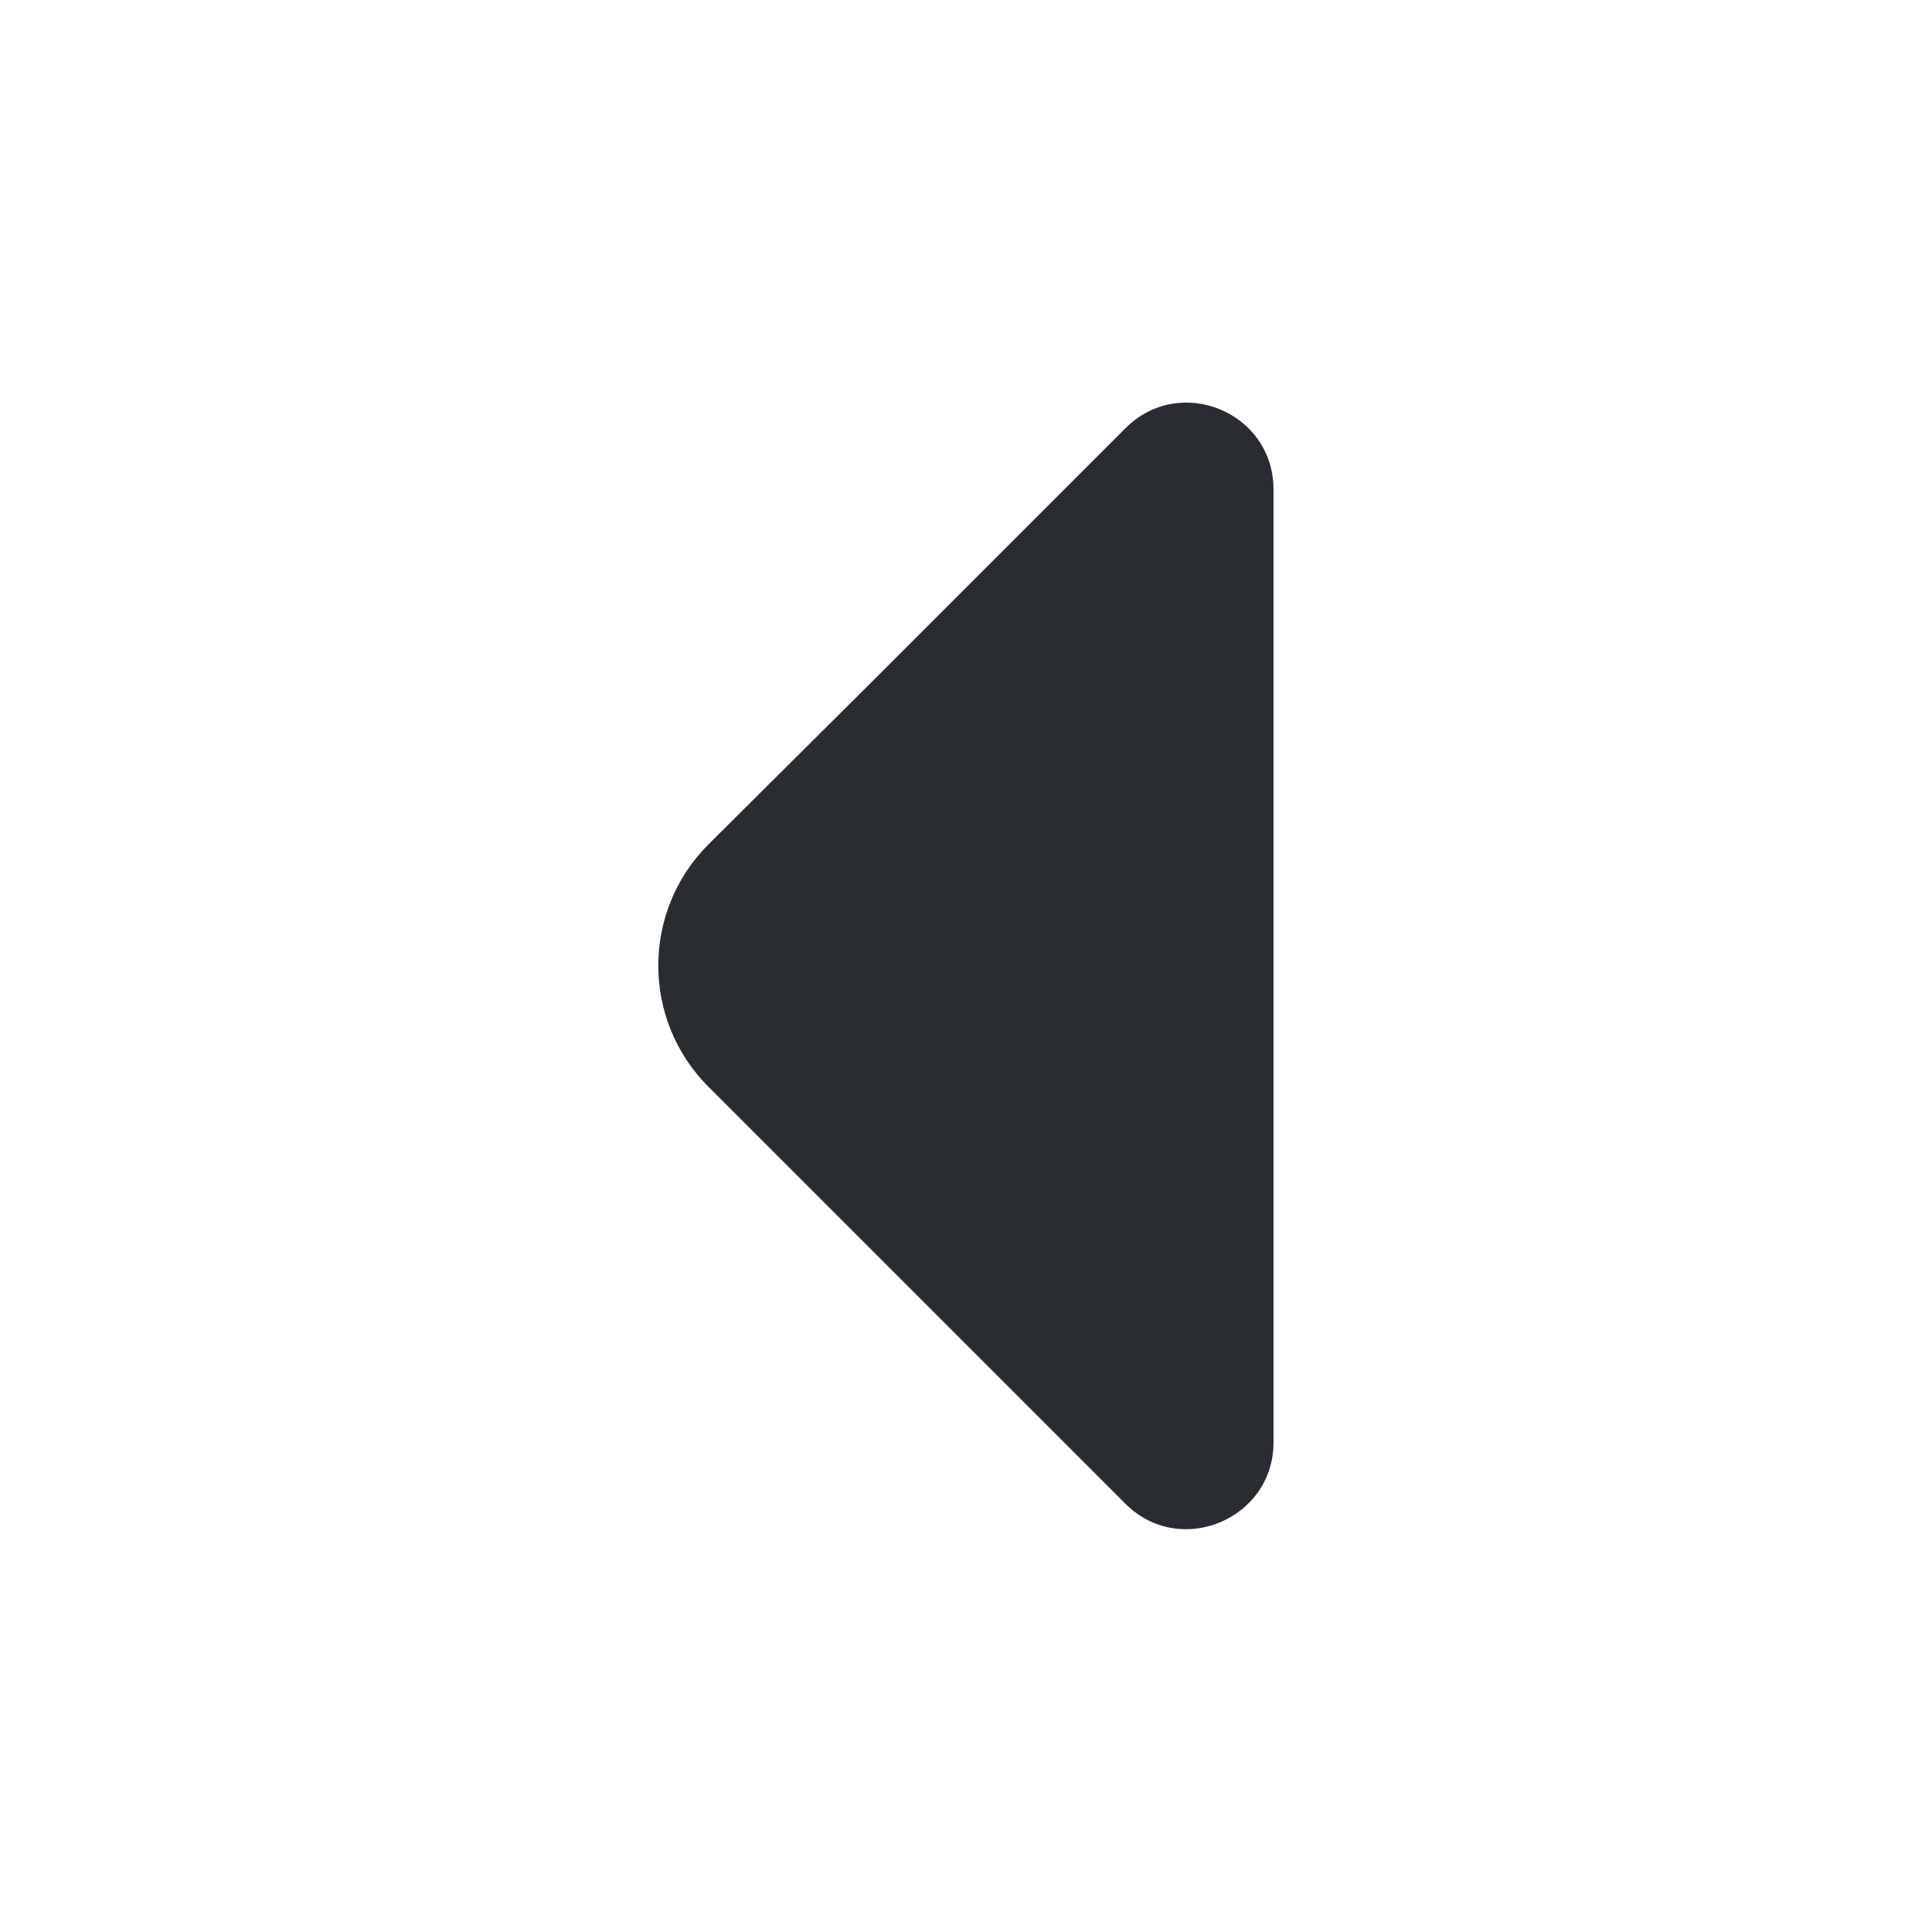
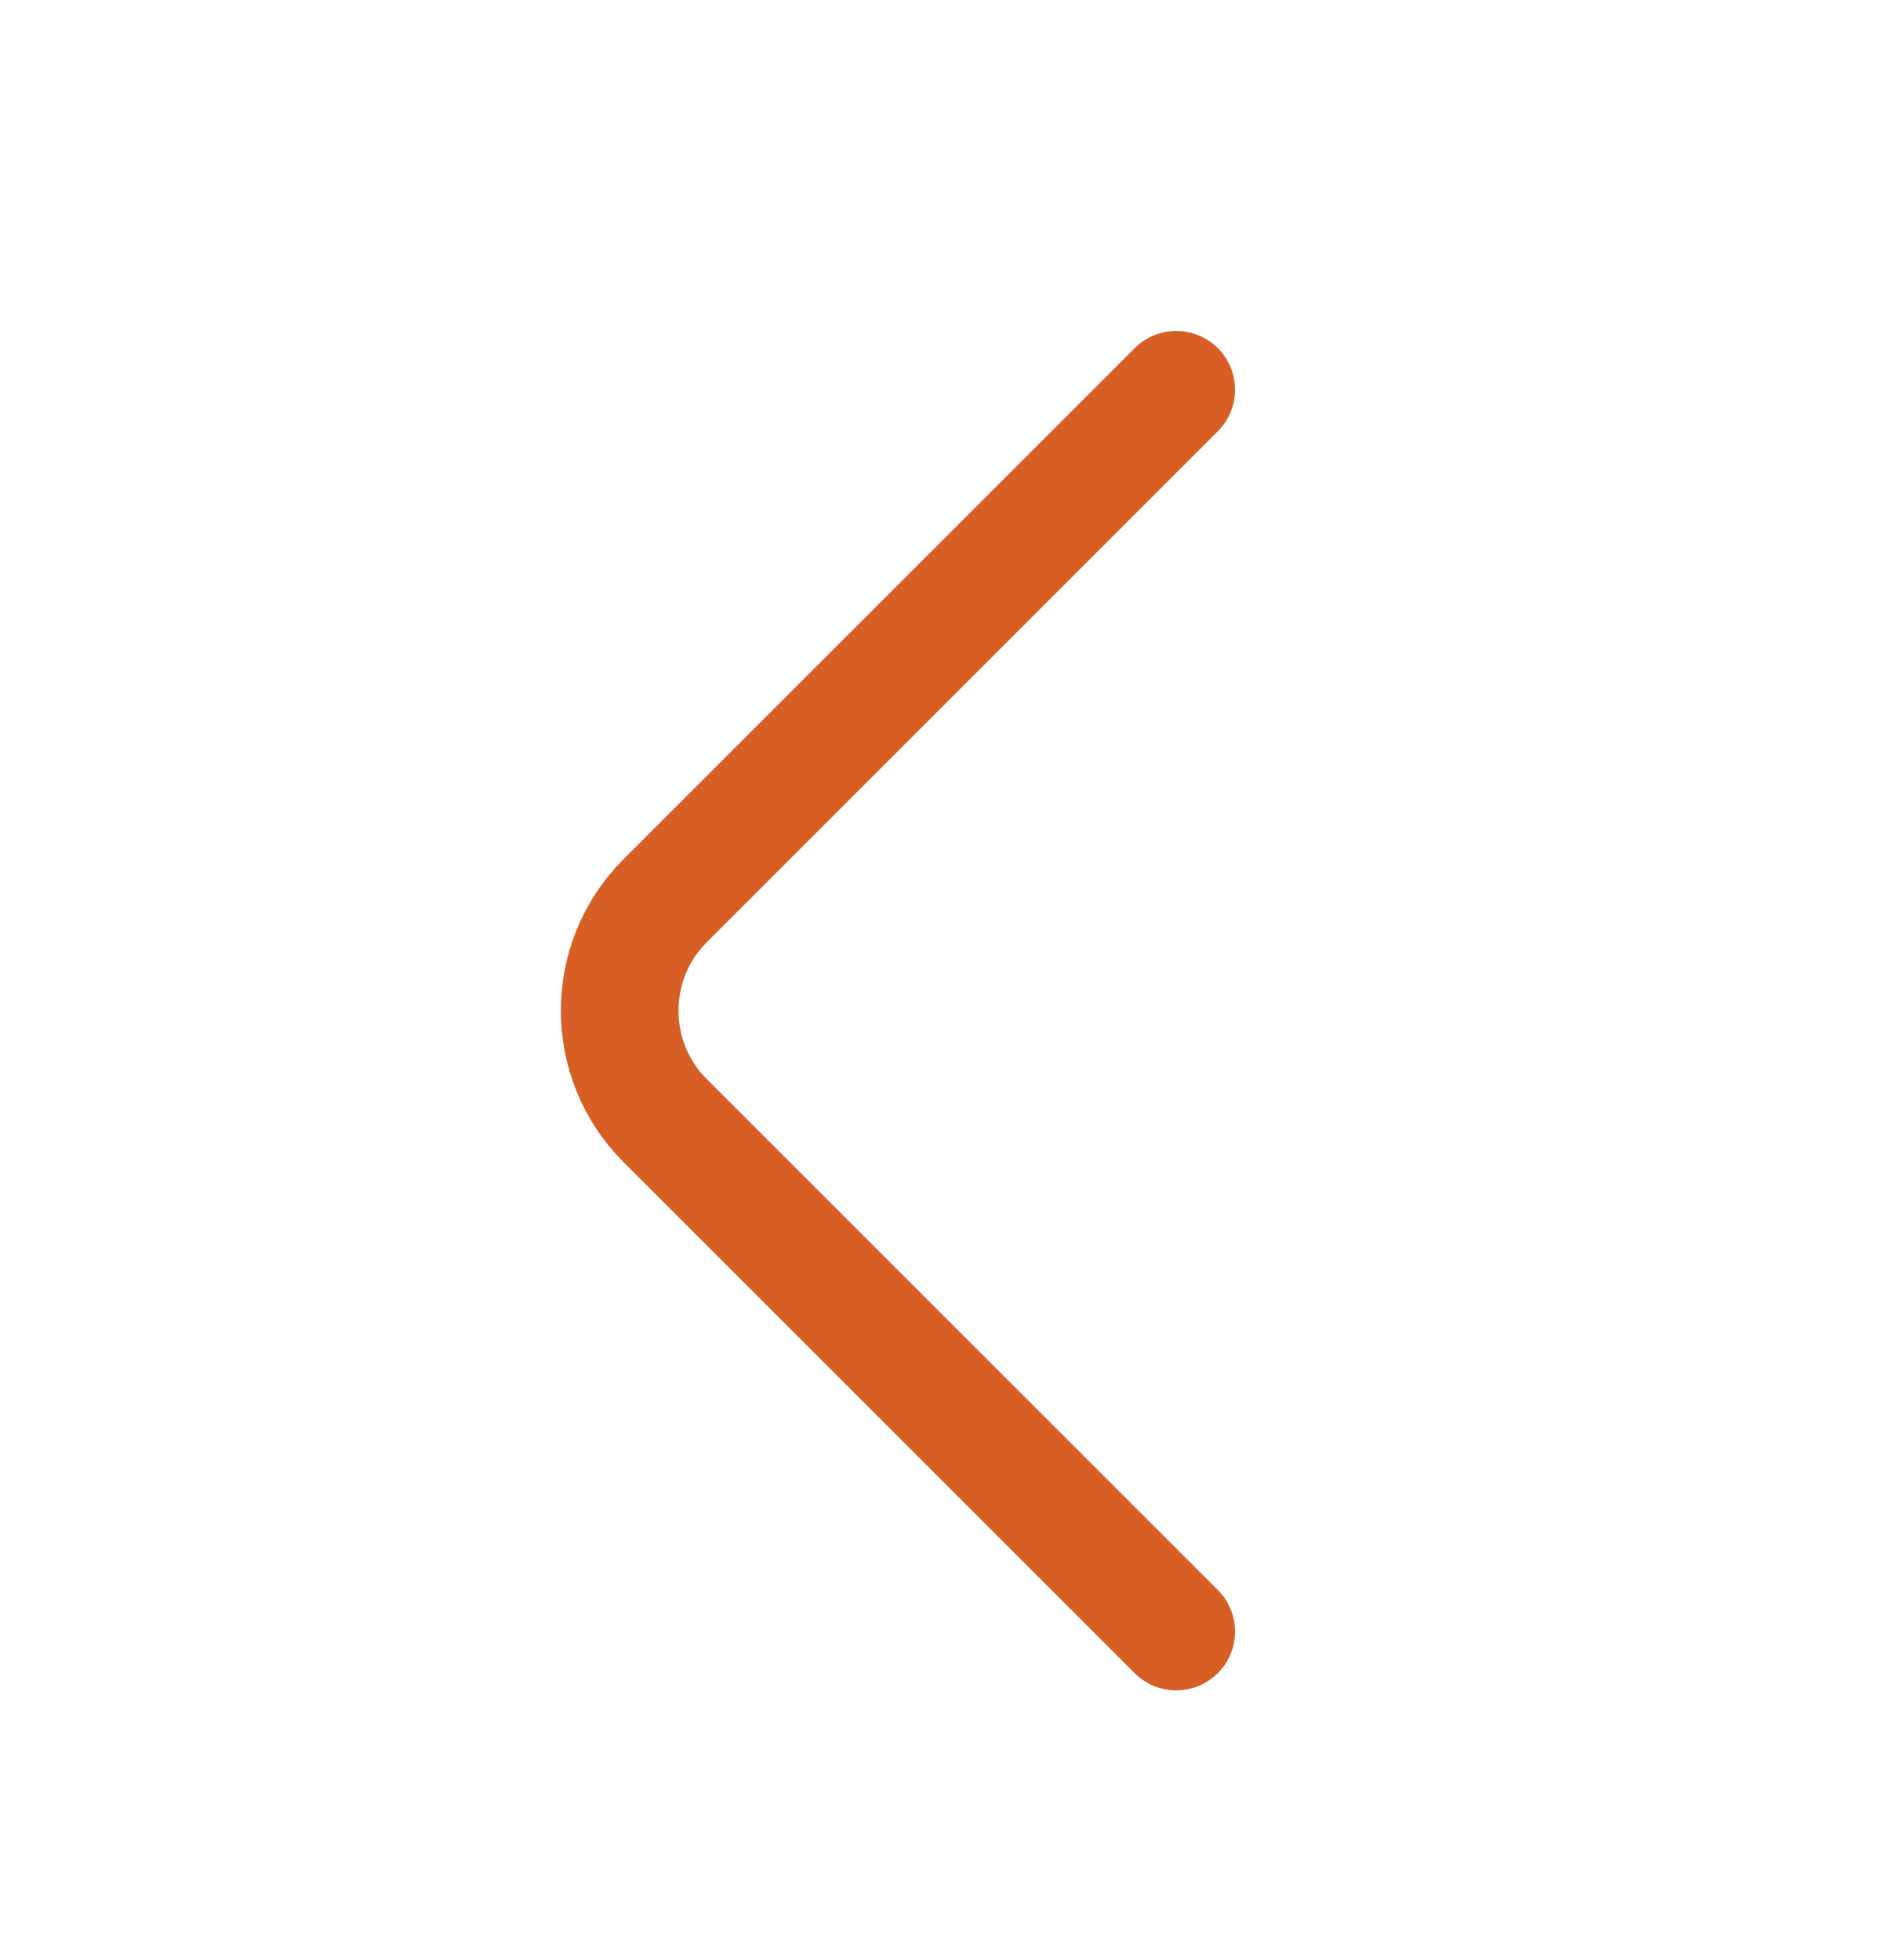
- <svg xmlns="http://www.w3.org/2000/svg" width="24" height="24" viewBox="0 0 24 24" fill="none">
-   <path d="M13.98 5.32L10.77 8.53L8.8 10.49C7.97 11.32 7.97 12.67 8.8 13.5L13.98 18.68C14.66 19.36 15.82 18.87 15.82 17.92V12.31V6.08C15.82 5.12 14.66 4.64 13.98 5.32Z" fill="#292D32" />
+ <svg xmlns="http://www.w3.org/2000/svg" width="24" height="25" viewBox="0 0 24 25" fill="none">
+   <path d="M15 20.811L8.48 14.291C7.71 13.521 7.71 12.261 8.48 11.491L15 4.971" stroke="#D75F26" stroke-width="1.5" stroke-miterlimit="10" stroke-linecap="round" stroke-linejoin="round" />
</svg>
